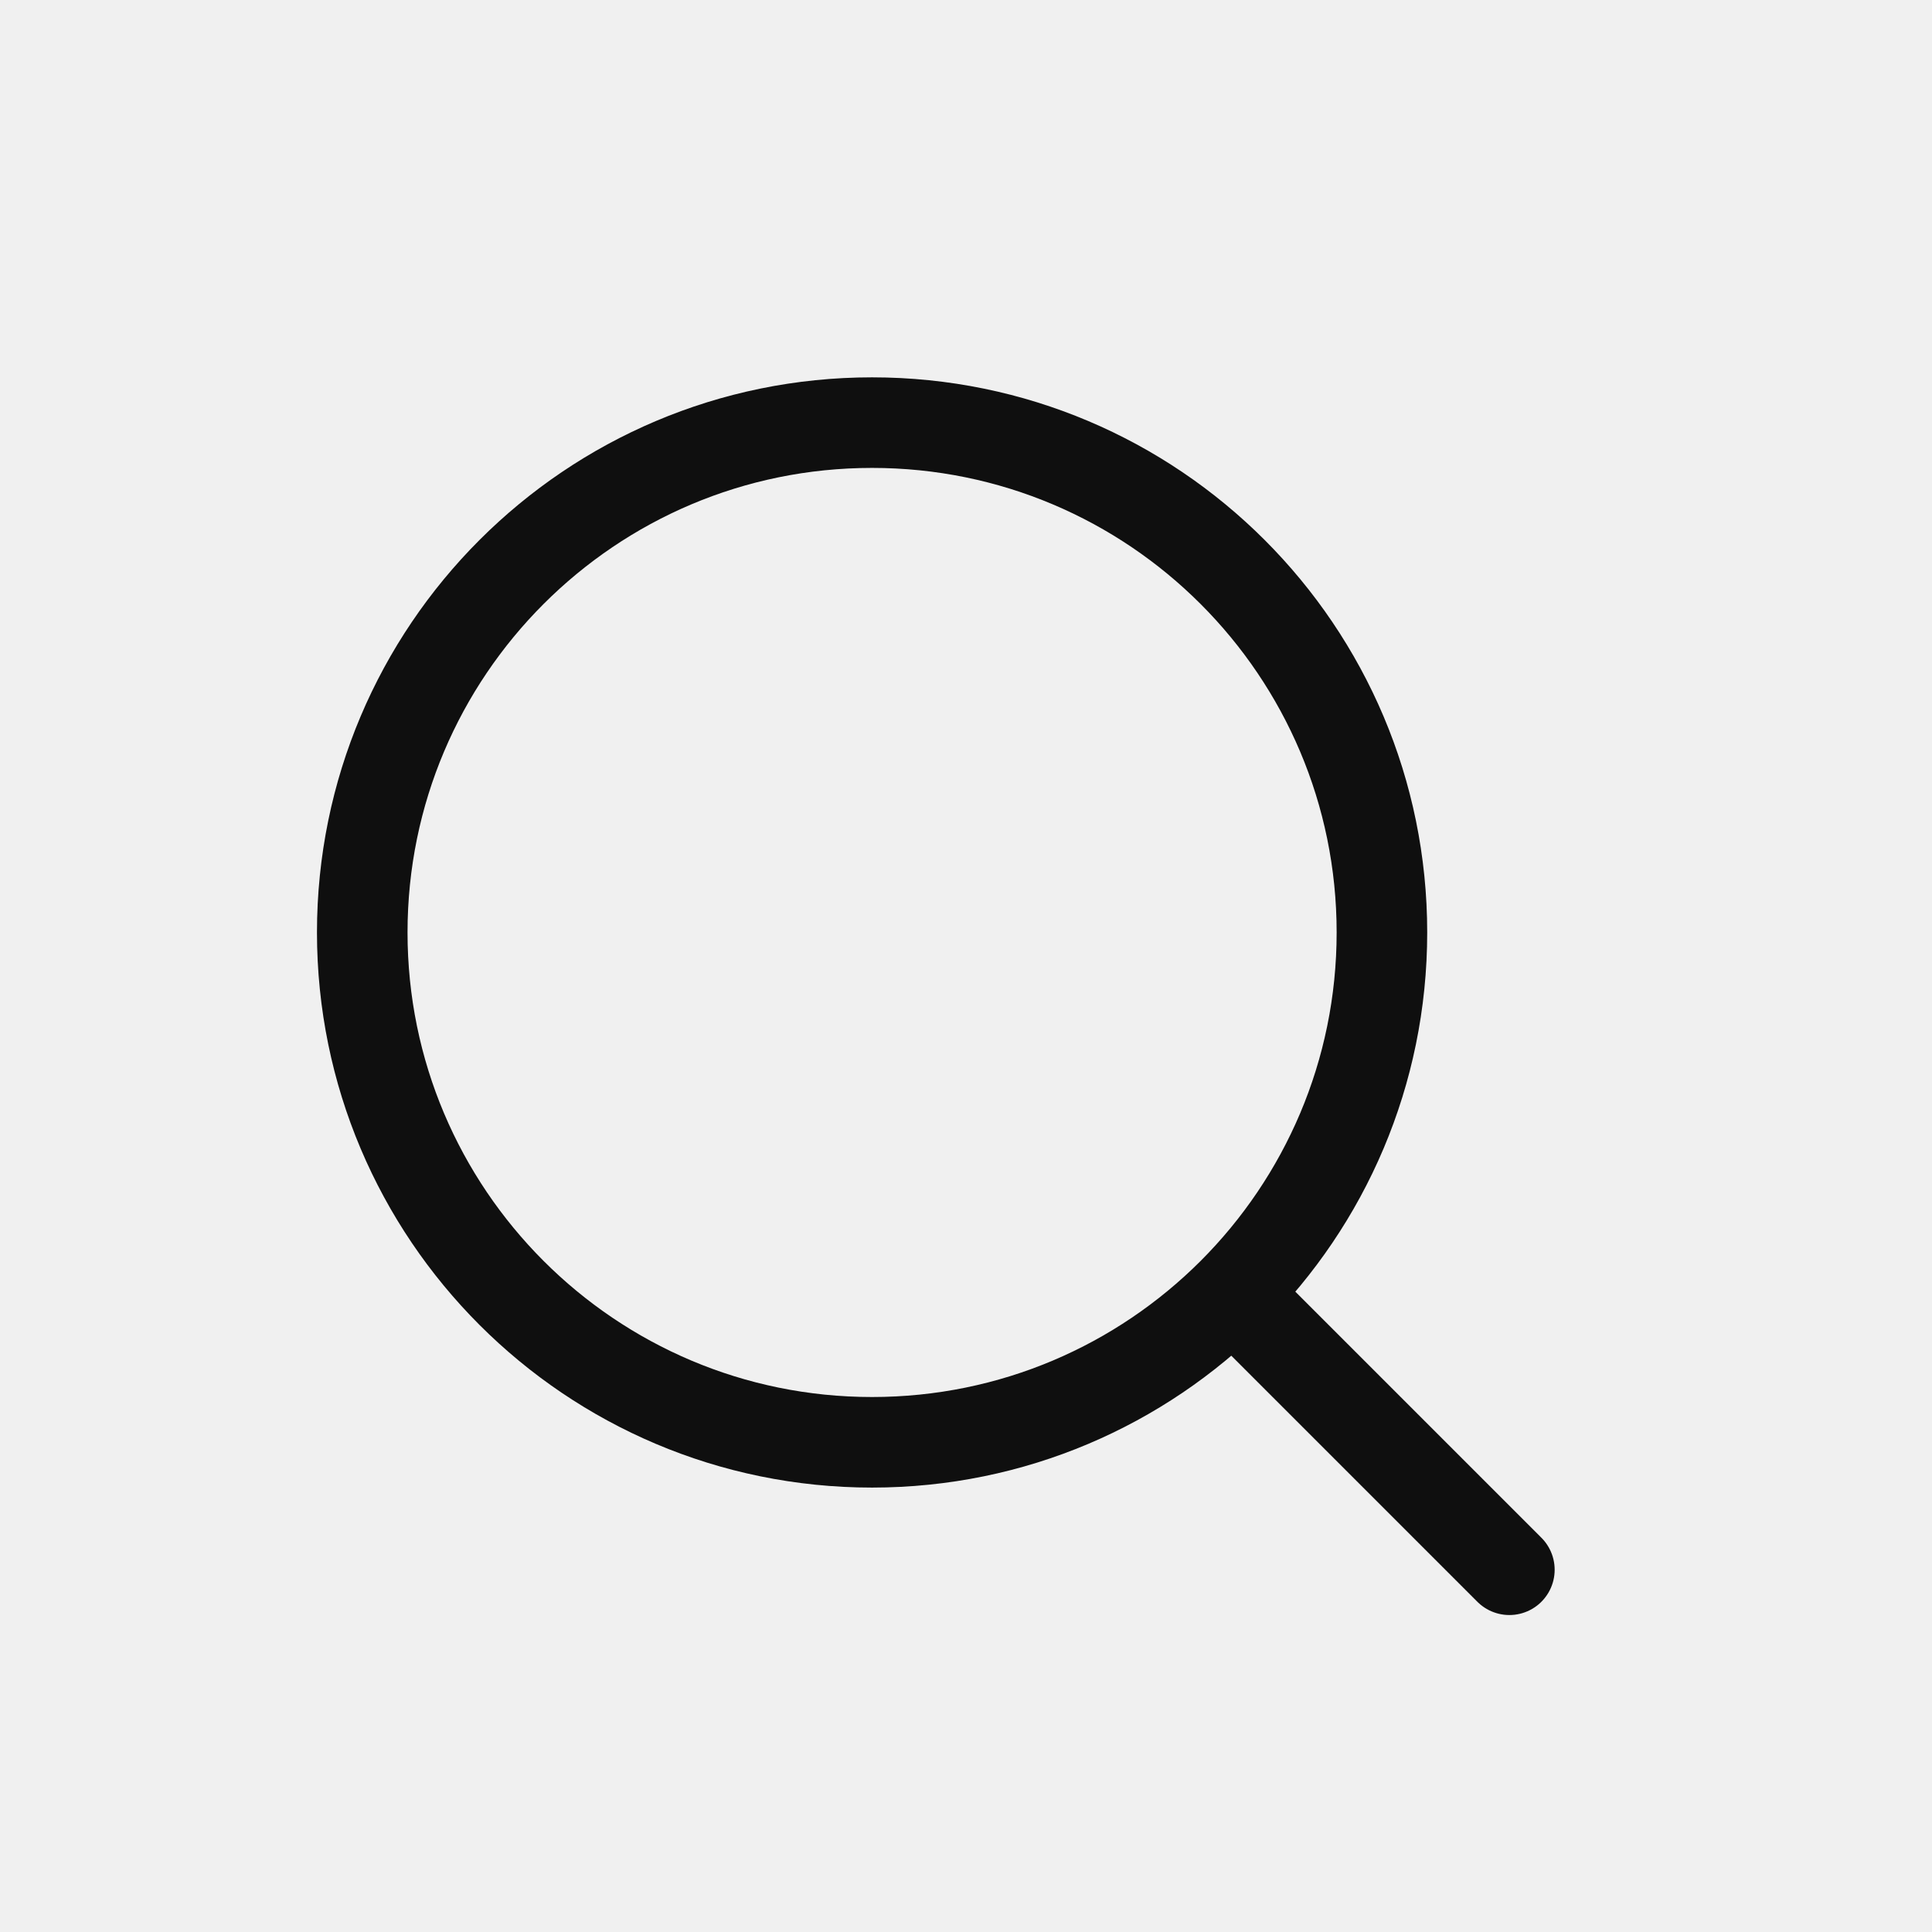
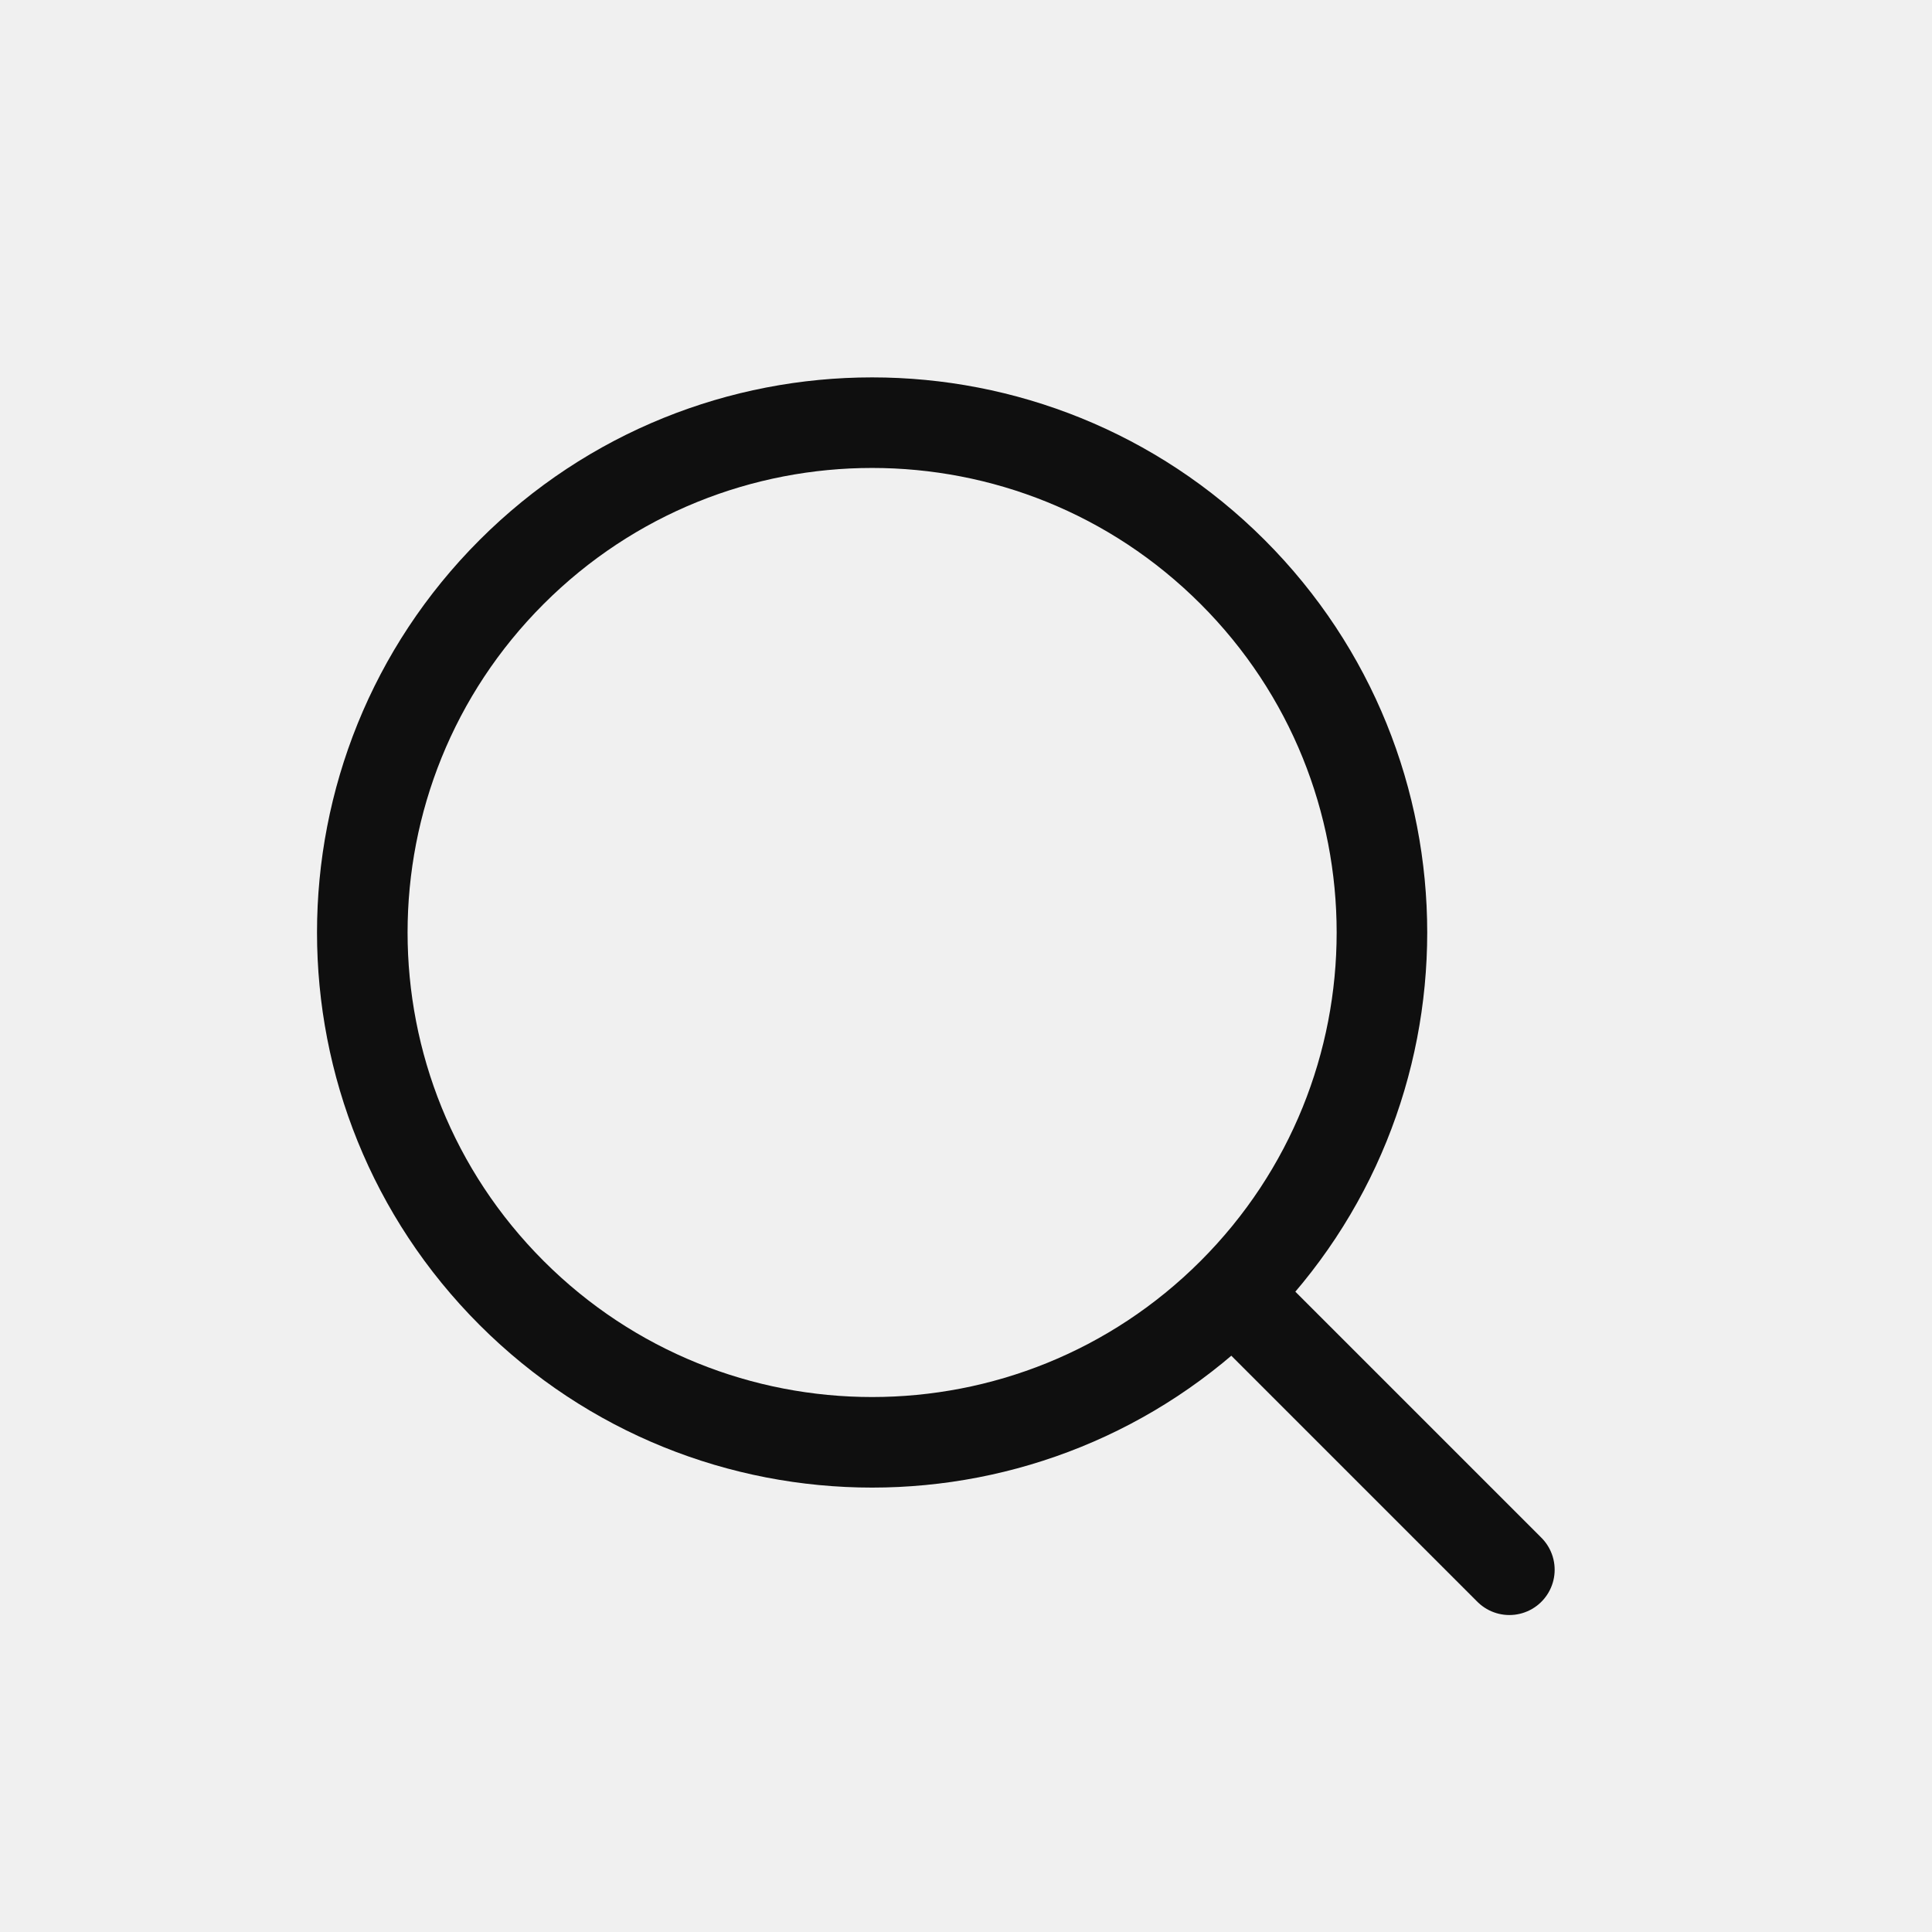
- <svg xmlns="http://www.w3.org/2000/svg" width="32" height="32" viewBox="0 0 32 32" fill="none">
-   <g clip-path="url(#clip0_85_4777)">
-     <path d="M25 26L20.416 21.416M20.416 21.416C21.944 19.887 22.889 17.776 22.889 15.444C22.889 10.781 19.108 7 14.444 7C9.781 7 6 10.781 6 15.444C6 20.108 9.781 23.889 14.444 23.889C16.776 23.889 18.887 22.944 20.416 21.416Z" stroke="#0F0F0F" stroke-width="1.5" stroke-linecap="round" stroke-linejoin="round" />
+ <svg xmlns="http://www.w3.org/2000/svg" width="32" height="32" fill="none">
+   <g clip-path="url(#a)">
+     <path d="m25 26-4.584-4.584m0 0A8.444 8.444 0 1 0 8.474 9.474a8.444 8.444 0 0 0 11.942 11.942Z" stroke="#0F0F0F" stroke-width="1.5" stroke-linecap="round" stroke-linejoin="round" />
  </g>
  <defs>
-     <clipPath id="clip0_85_4777">
-       <rect width="32" height="32" fill="white" />
+     <clipPath id="a">
+       <path fill="#fff" d="M0 0h32v32H0z" />
    </clipPath>
  </defs>
</svg>
